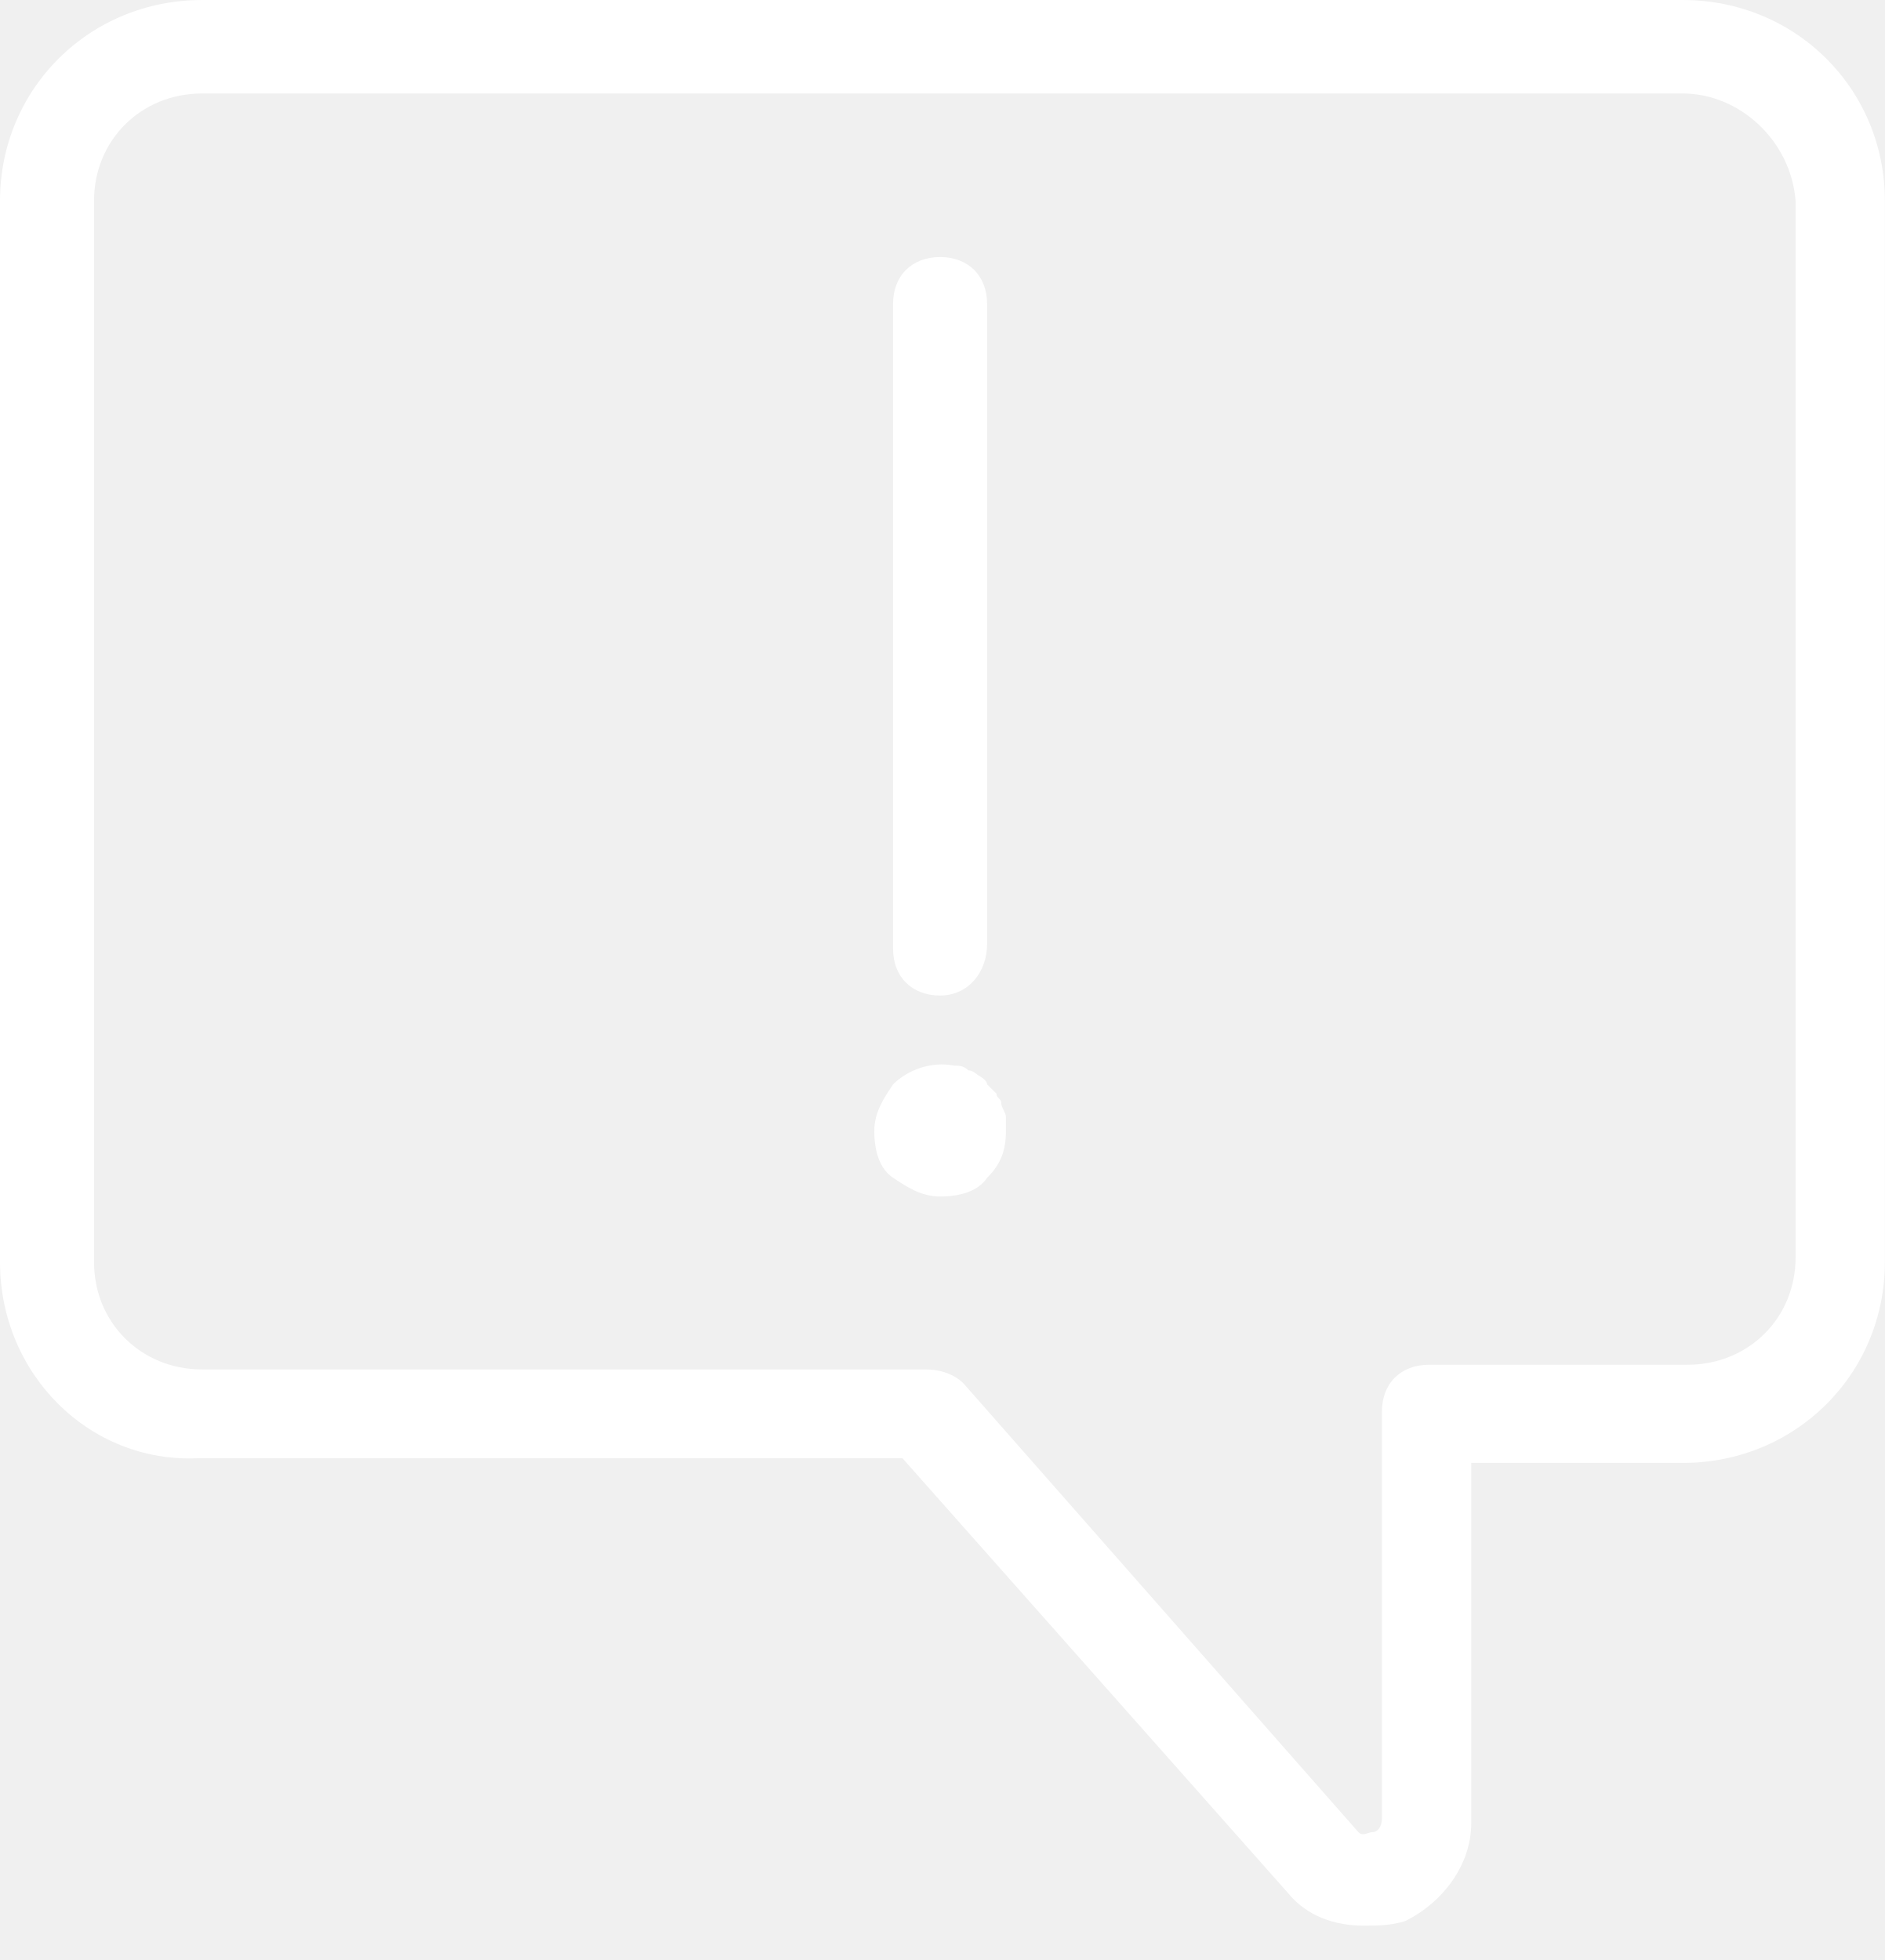
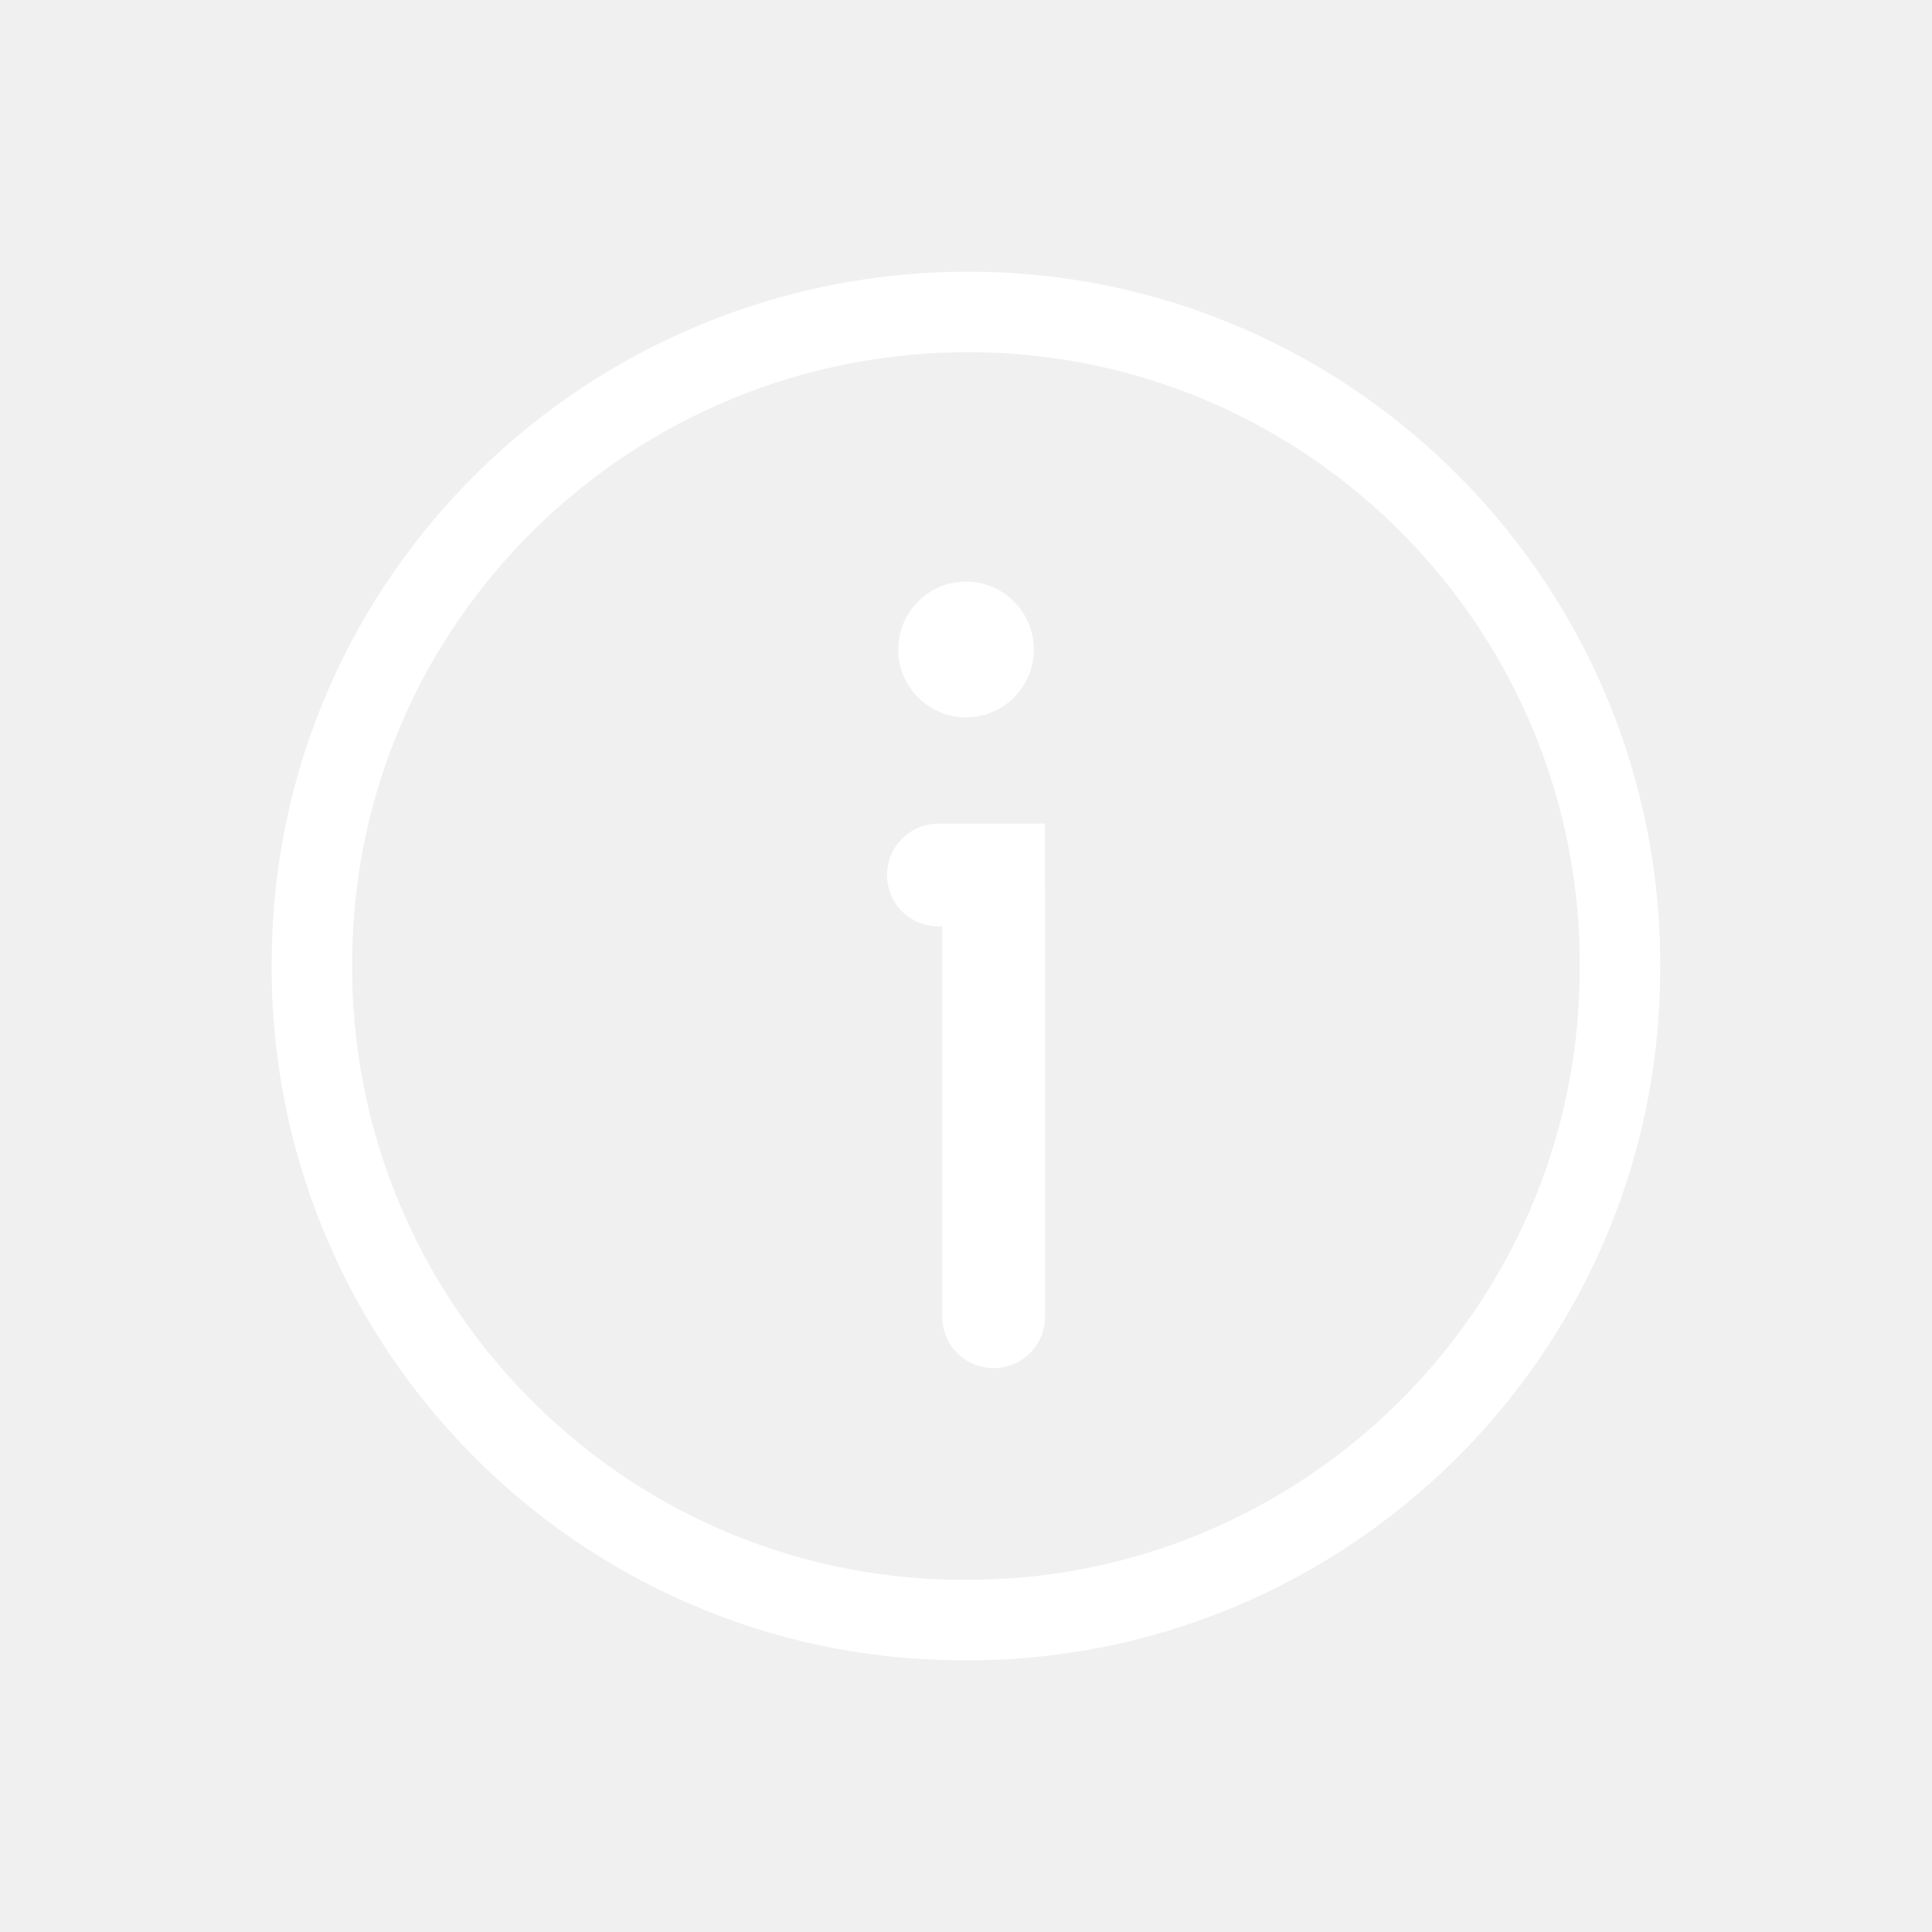
- <svg xmlns="http://www.w3.org/2000/svg" width="25" height="26" viewBox="0 0 25 26" fill="none">
-   <g clip-path="url(#clip0_6715_62436)">
-     <path d="M18.08 25.544C17.706 25.544 17.332 25.419 17.082 25.11L11.97 19.344H2.618C1.185 19.406 0 18.228 0 16.74V2.666C0 1.178 1.185 6.10352e-05 2.681 6.10352e-05H22.319C23.816 6.10352e-05 25 1.178 25 2.666V16.74C25 18.228 23.816 19.406 22.319 19.406H19.514V24.18C19.514 24.738 19.14 25.233 18.641 25.482C18.454 25.544 18.267 25.544 18.08 25.544ZM2.681 1.24C1.87 1.24 1.247 1.86 1.247 2.666V16.74C1.247 17.546 1.87 18.166 2.681 18.166H12.282C12.469 18.166 12.656 18.228 12.78 18.352L18.017 24.304C18.08 24.366 18.142 24.304 18.204 24.304C18.267 24.304 18.329 24.242 18.329 24.118V18.724C18.329 18.352 18.579 18.104 18.953 18.104H22.381C23.192 18.104 23.816 17.484 23.816 16.678V2.666C23.753 1.86 23.067 1.24 22.319 1.24H2.681Z" fill="white" />
-     <path d="M12.469 15.872C12.22 15.872 12.033 15.748 11.846 15.624C11.659 15.5 11.596 15.252 11.596 15.004C11.596 14.756 11.721 14.57 11.846 14.384C12.033 14.198 12.344 14.074 12.656 14.136C12.718 14.136 12.781 14.136 12.843 14.198C12.905 14.198 12.968 14.26 12.968 14.26C12.968 14.26 13.092 14.322 13.092 14.384C13.155 14.446 13.155 14.446 13.217 14.508C13.217 14.57 13.28 14.57 13.28 14.632C13.28 14.694 13.342 14.756 13.342 14.818C13.342 14.88 13.342 14.942 13.342 15.004C13.342 15.252 13.28 15.438 13.092 15.624C12.968 15.81 12.718 15.872 12.469 15.872Z" fill="white" />
-     <path d="M12.469 13.206C12.095 13.206 11.845 12.958 11.845 12.586V4.03C11.845 3.658 12.095 3.41 12.469 3.41C12.843 3.41 13.092 3.658 13.092 4.03V12.524C13.092 12.896 12.843 13.206 12.469 13.206Z" fill="white" />
-   </g>
-   <defs>
-     <clipPath id="clip0_6715_62436">
-       <rect width="25" height="25.544" fill="white" />
-     </clipPath>
-   </defs>
+ <svg xmlns="http://www.w3.org/2000/svg" width="24" height="24" viewBox="0 0 24 24" fill="none">
+   <path fill-rule="evenodd" clip-rule="evenodd" d="M12.072 4.375C7.855 4.352 4.399 7.72 4.375 11.927L4.375 11.93C4.328 16.143 7.717 19.601 11.927 19.625L11.93 19.625C16.143 19.672 19.601 16.282 19.624 12.072L19.624 12.069C19.672 7.857 16.282 4.399 12.072 4.375ZM3.375 11.92C3.402 7.152 7.318 3.349 12.078 3.375C16.844 3.402 20.677 7.315 20.624 12.079C20.597 16.845 16.684 20.677 11.92 20.625C7.154 20.597 3.323 16.684 3.375 11.92Z" fill="white" />
+   <path d="M12 7.225C11.535 7.225 11.158 7.603 11.158 8.068C11.158 8.533 11.535 8.911 12 8.911C12.466 8.911 12.843 8.533 12.843 8.068C12.843 7.603 12.466 7.225 12 7.225Z" fill="white" />
+   <path fill-rule="evenodd" clip-rule="evenodd" d="M11.657 11.508C11.304 11.508 11.019 11.222 11.019 10.87C11.019 10.517 11.304 10.231 11.657 10.231L12.979 10.231V10.95C12.98 10.97 12.982 10.991 12.982 11.011V16.357C12.982 16.71 12.696 16.995 12.343 16.995C11.99 16.995 11.705 16.71 11.705 16.357V11.508L11.657 11.508Z" fill="white" />
</svg>
